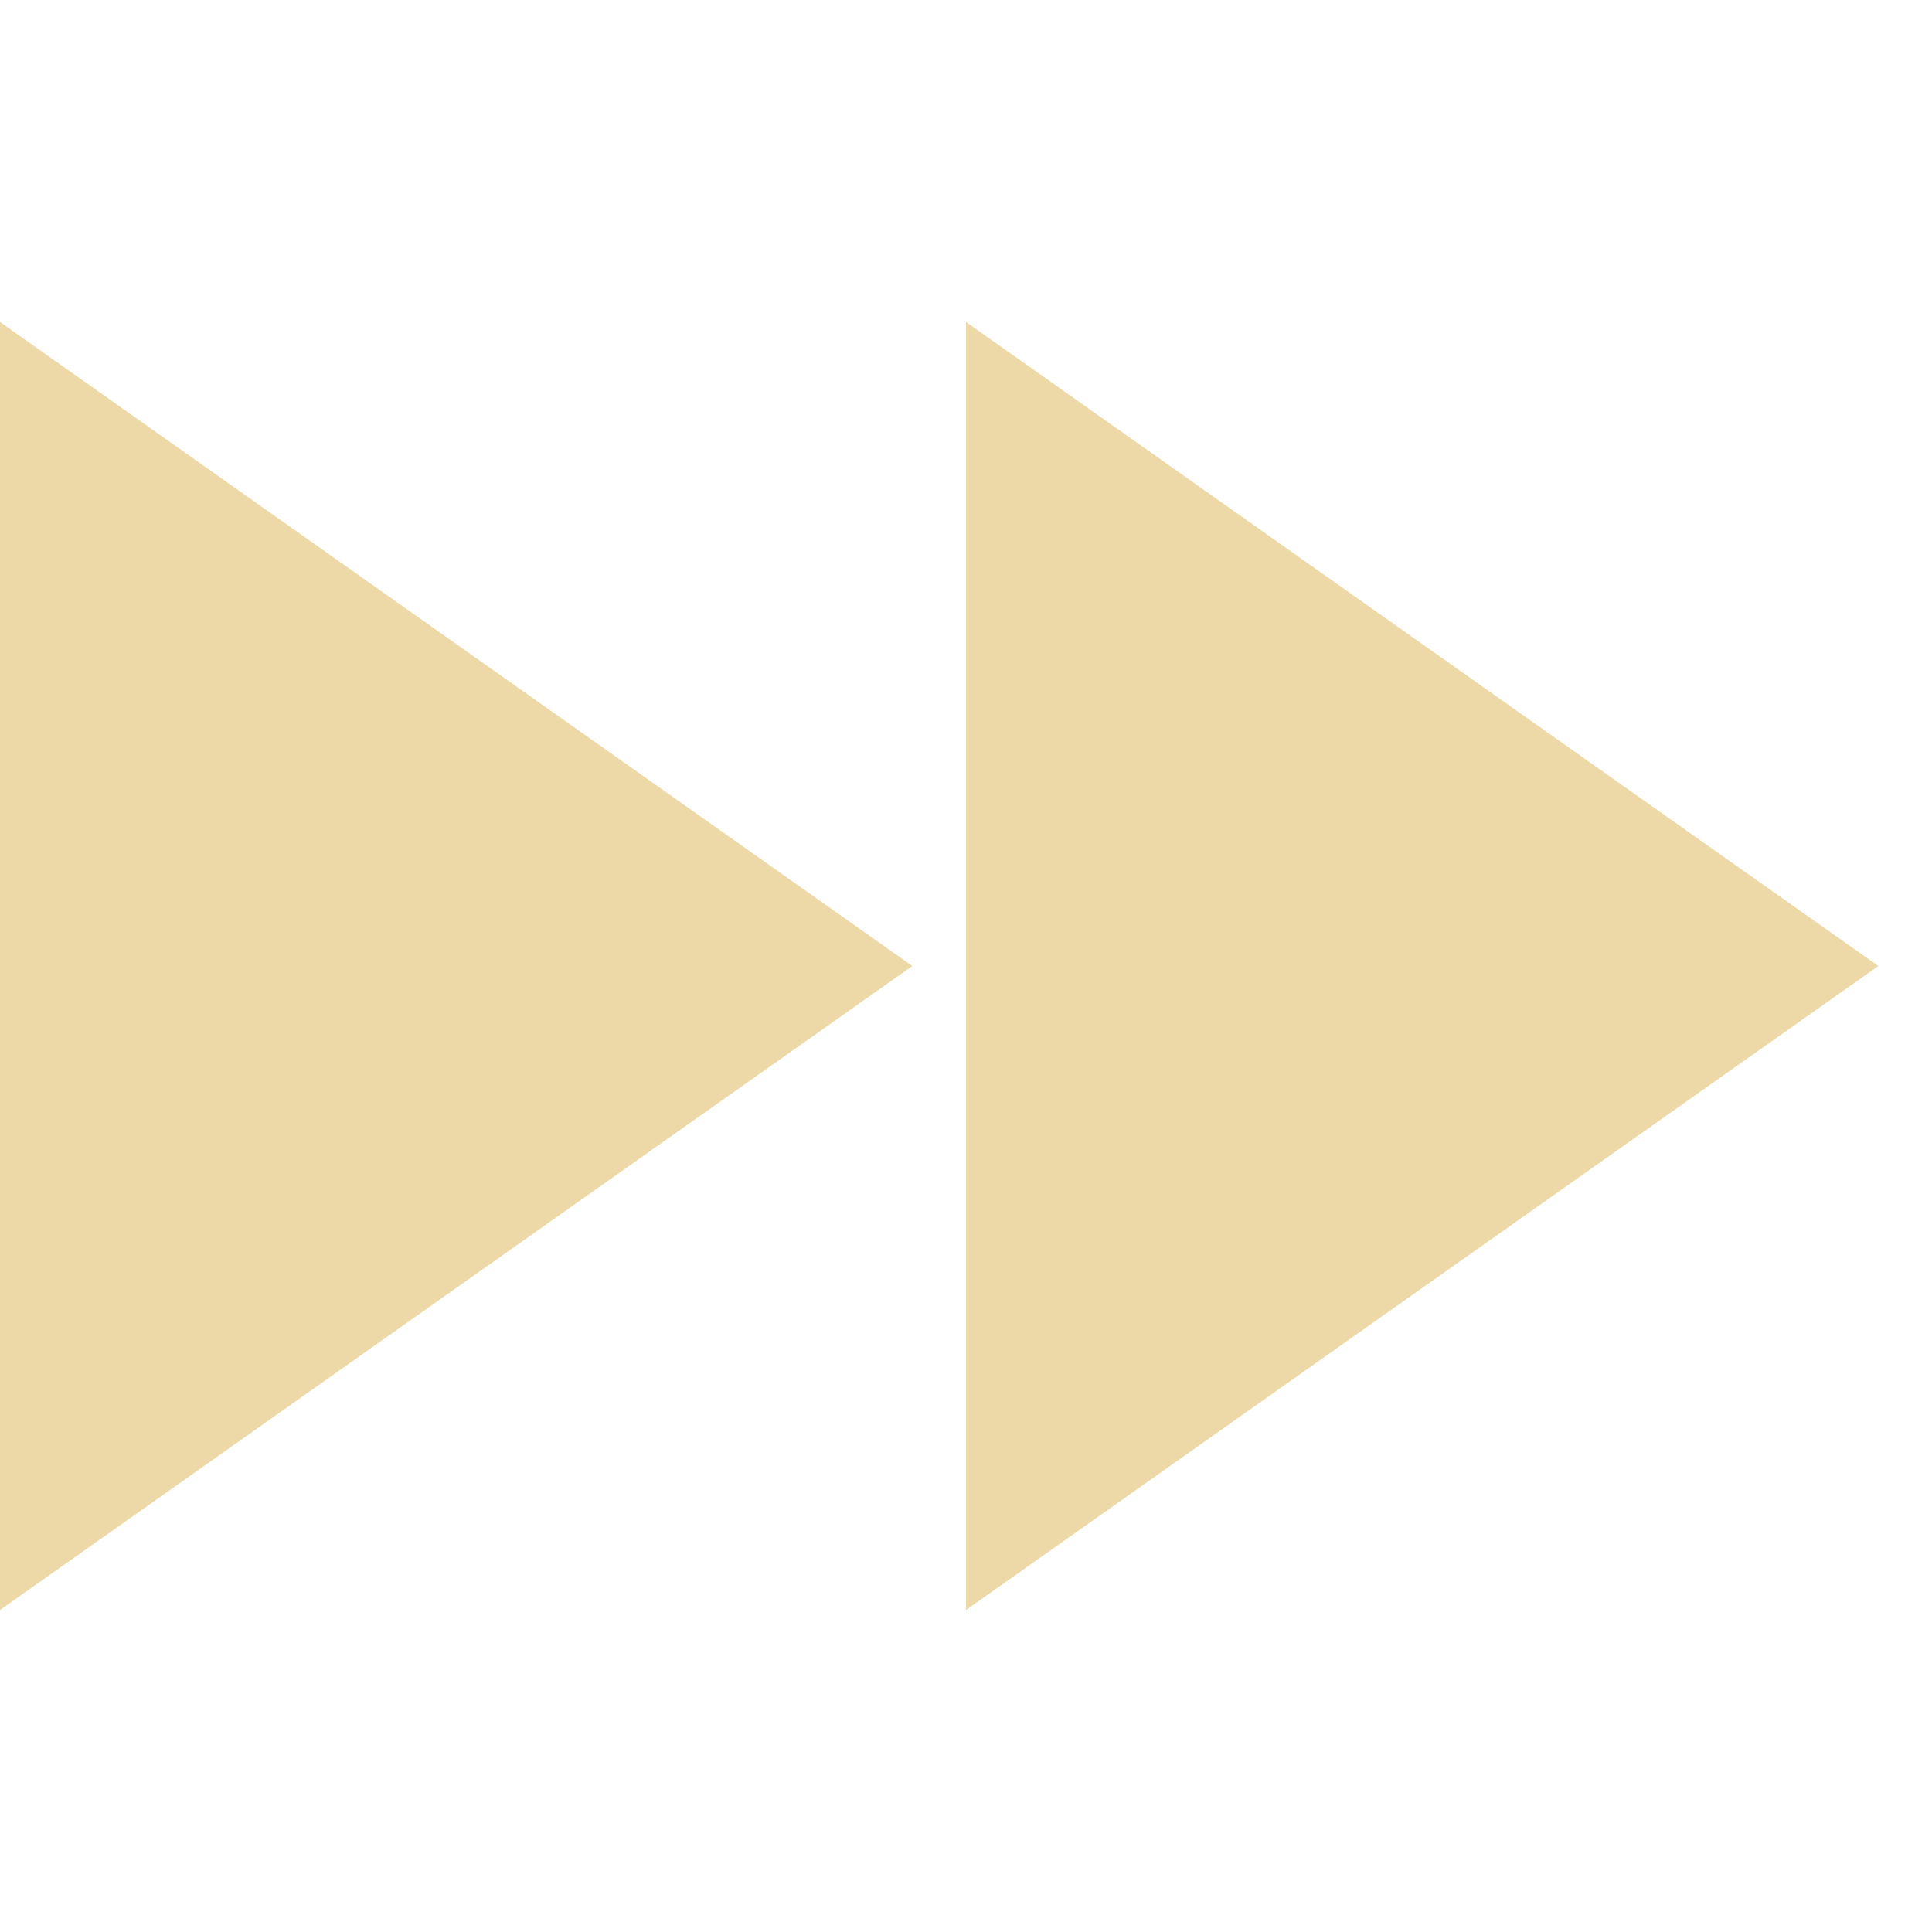
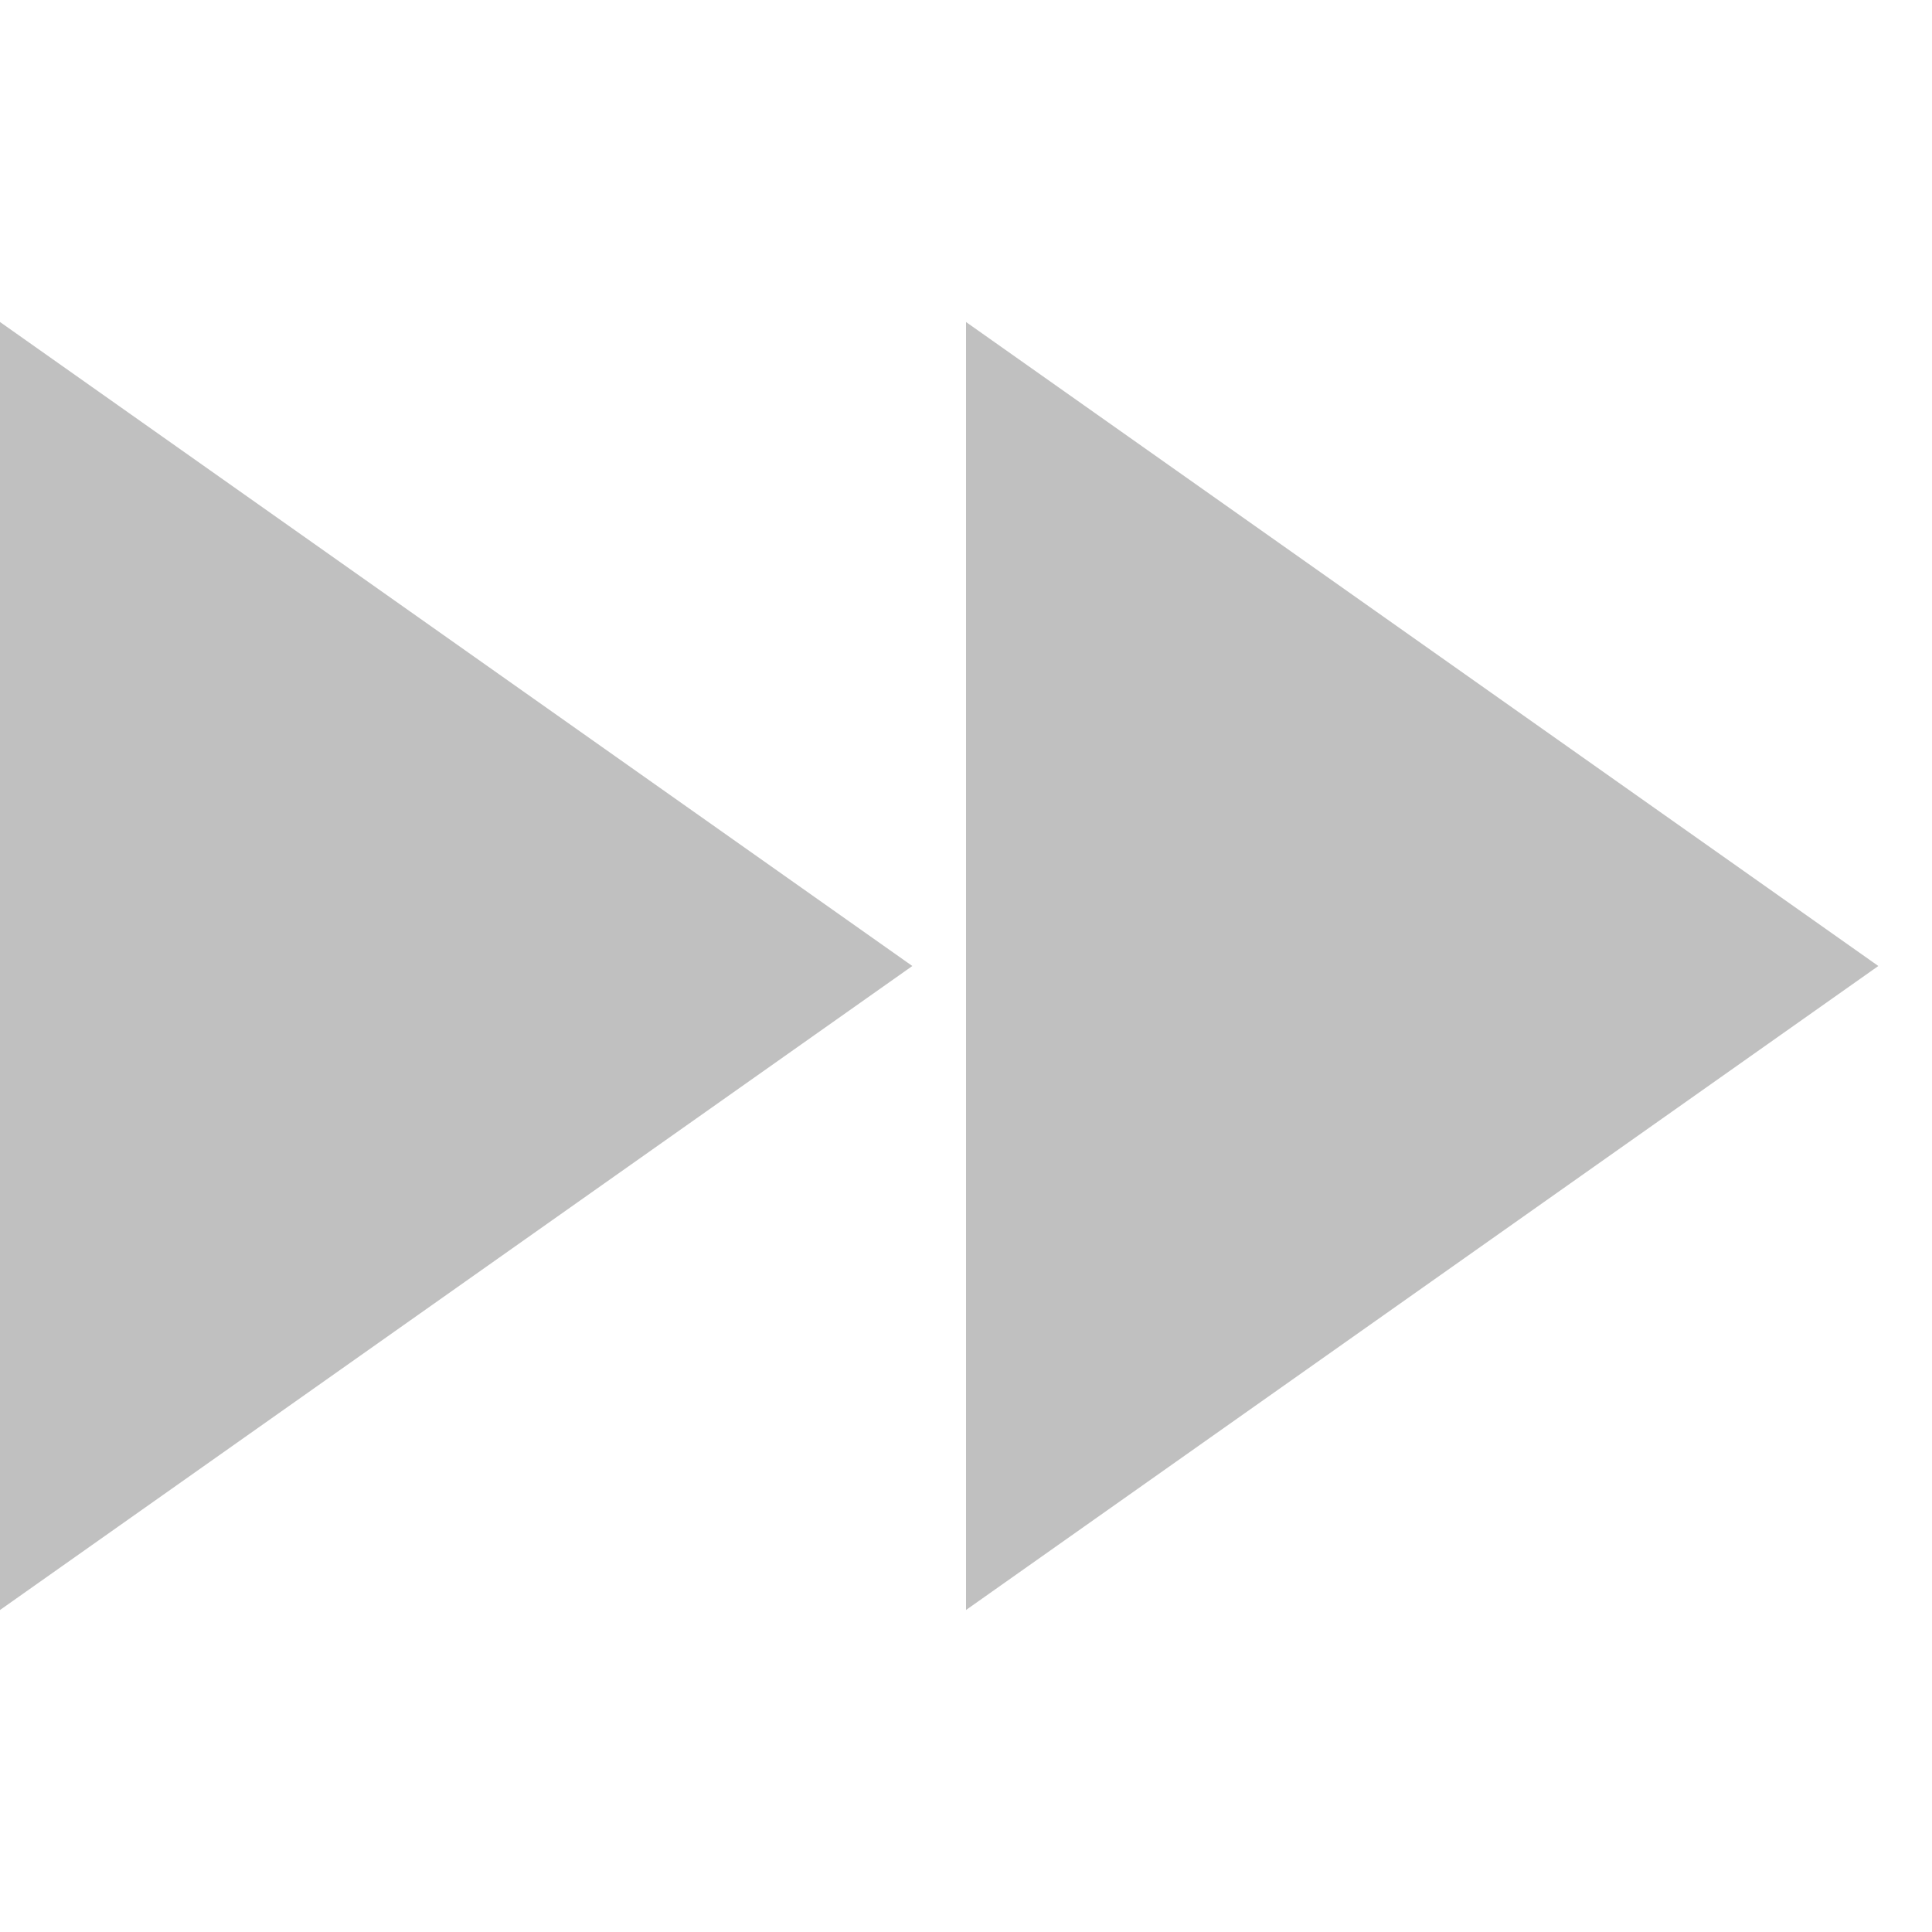
- <svg xmlns="http://www.w3.org/2000/svg" fill="#EDD9A8" height="36px" version="1.1" viewBox="0 0 18 12" width="36px">
+ <svg xmlns="http://www.w3.org/2000/svg" fill="#C0C0C0" height="32px" version="1.1" viewBox="0 0 18 12" width="32px">
  <defs />
  <g fill-rule="evenodd" id="Page-1" stroke="none" stroke-width="1">
    <g id="Icons-AV" transform="translate(-43, -5)">
      <g id="fast-forward" transform="translate(43, 5)">
        <path d="M0,12 L8.5,6 L0,0 L0,12 L0,12 Z M9,0 L9,12 L17.5,6 L9,0 L9,0 Z" id="Shape" />
      </g>
    </g>
  </g>
</svg>
